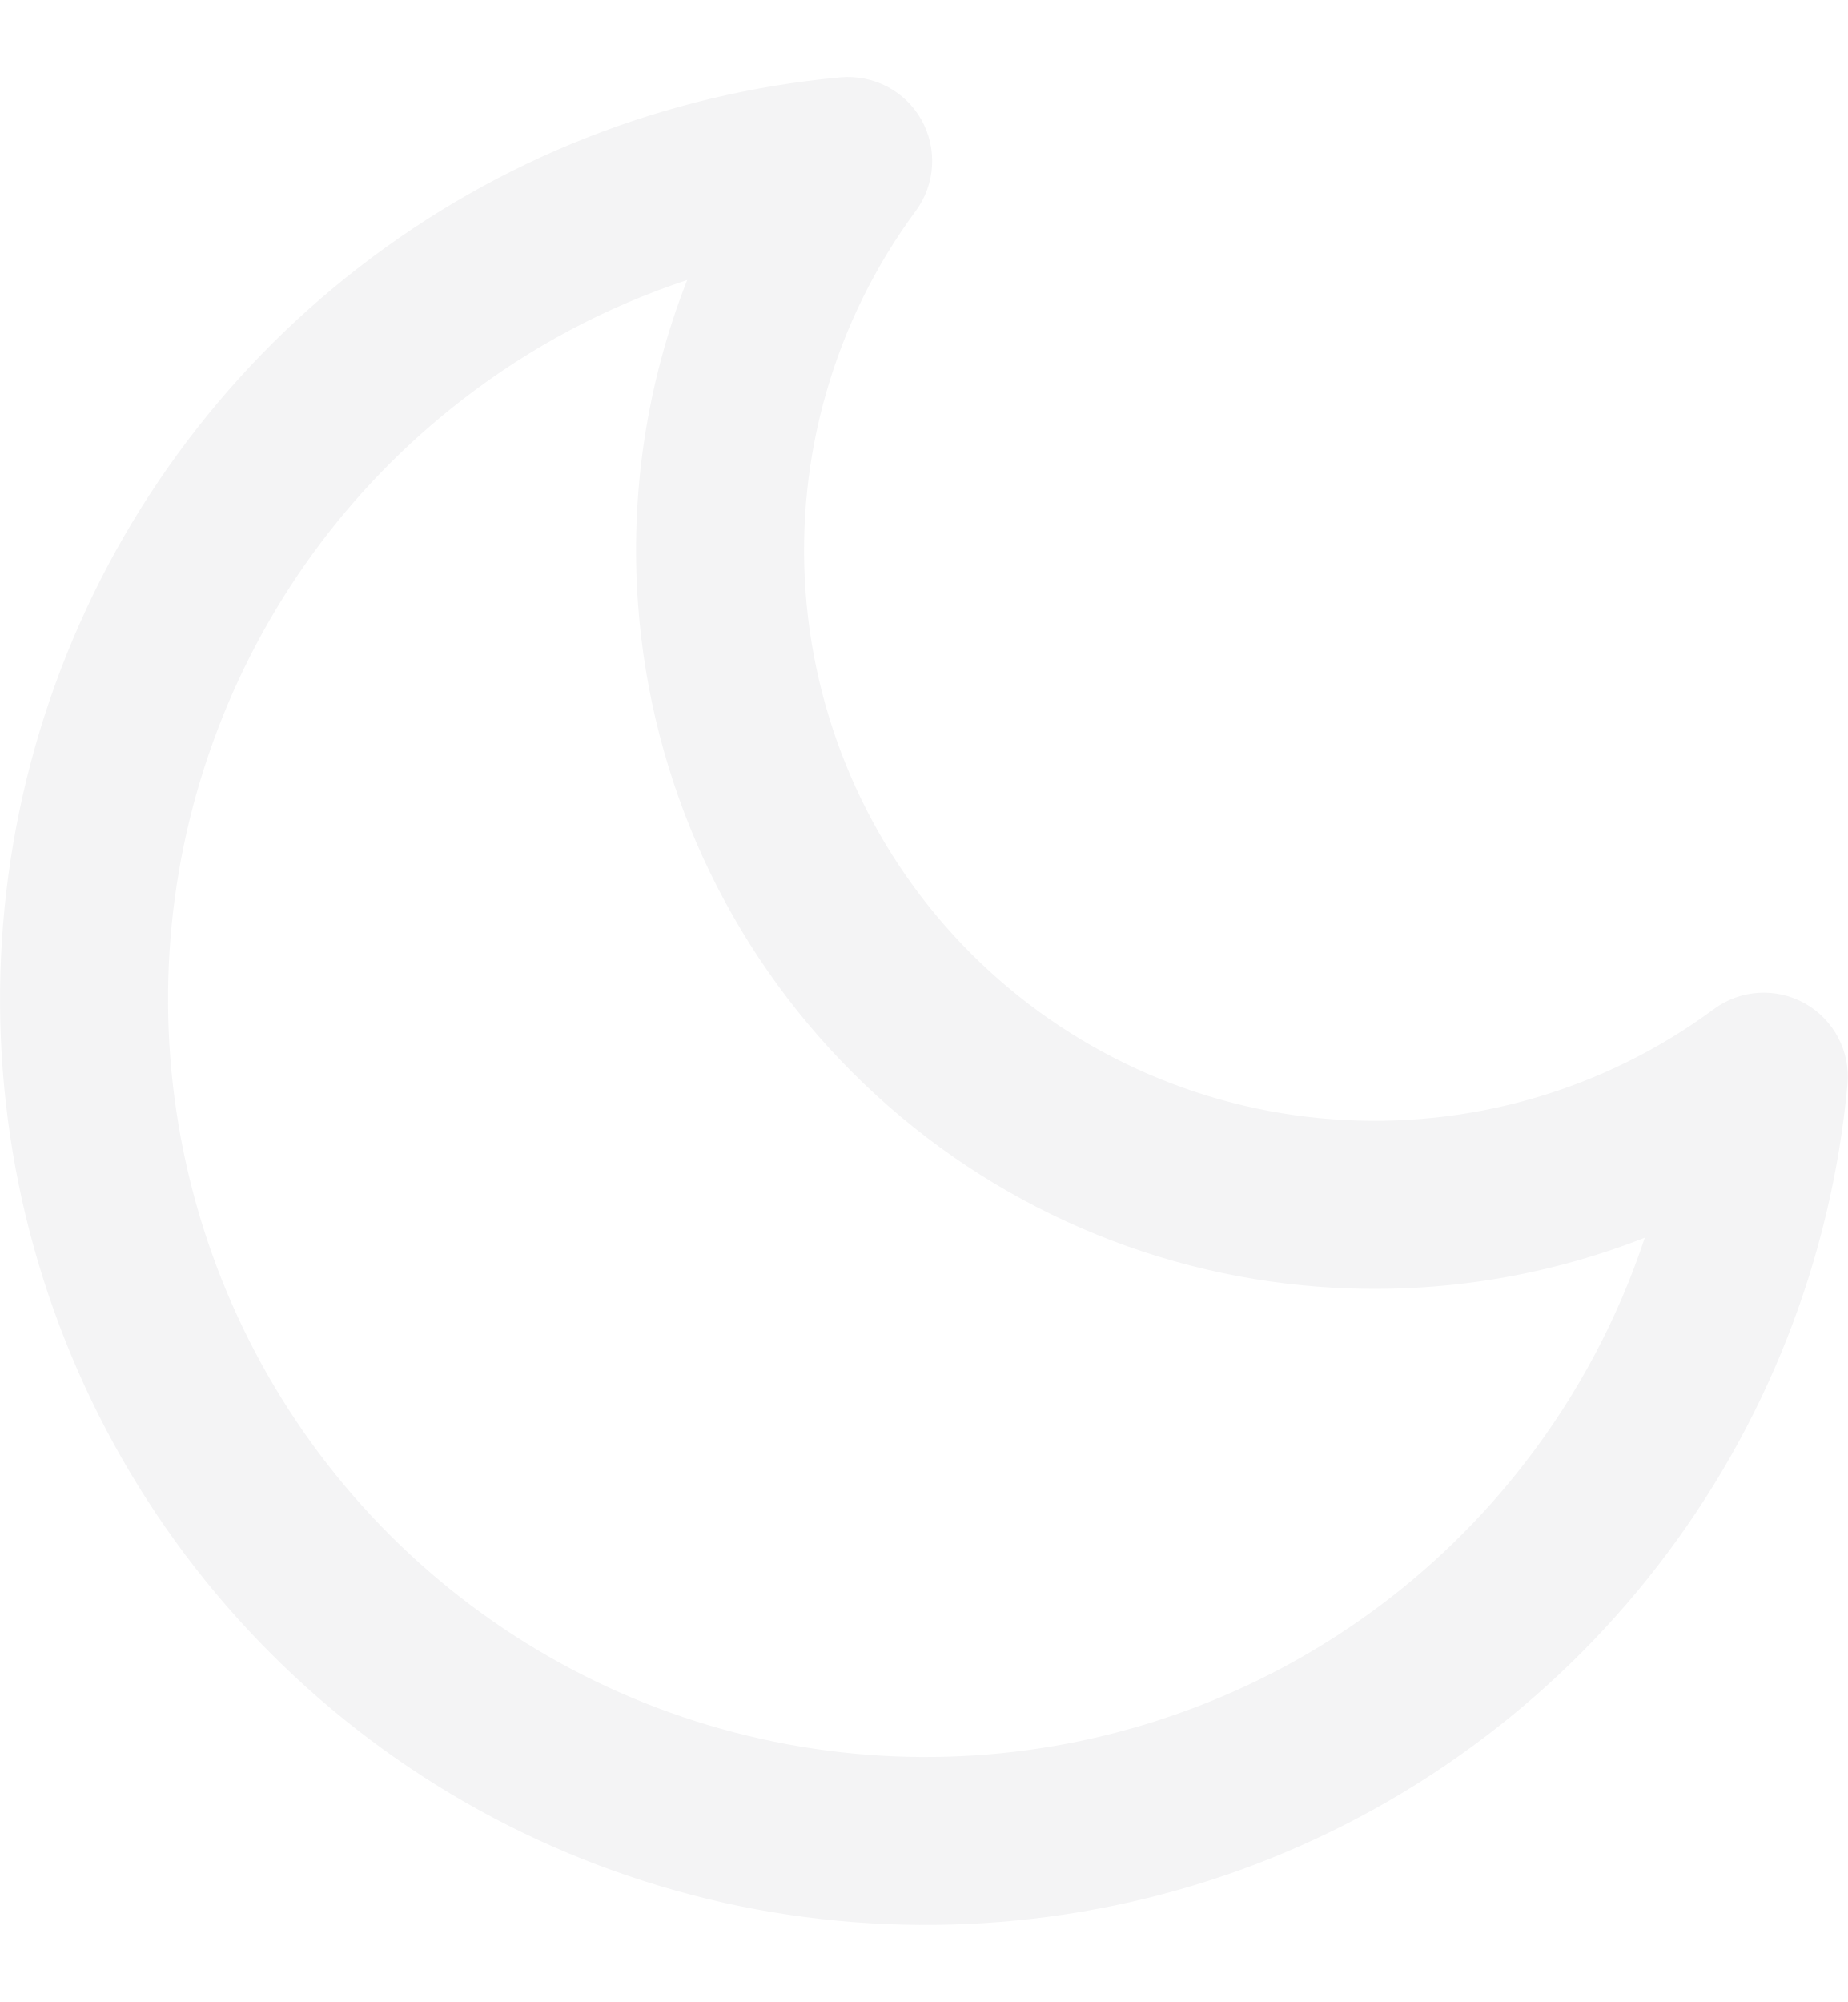
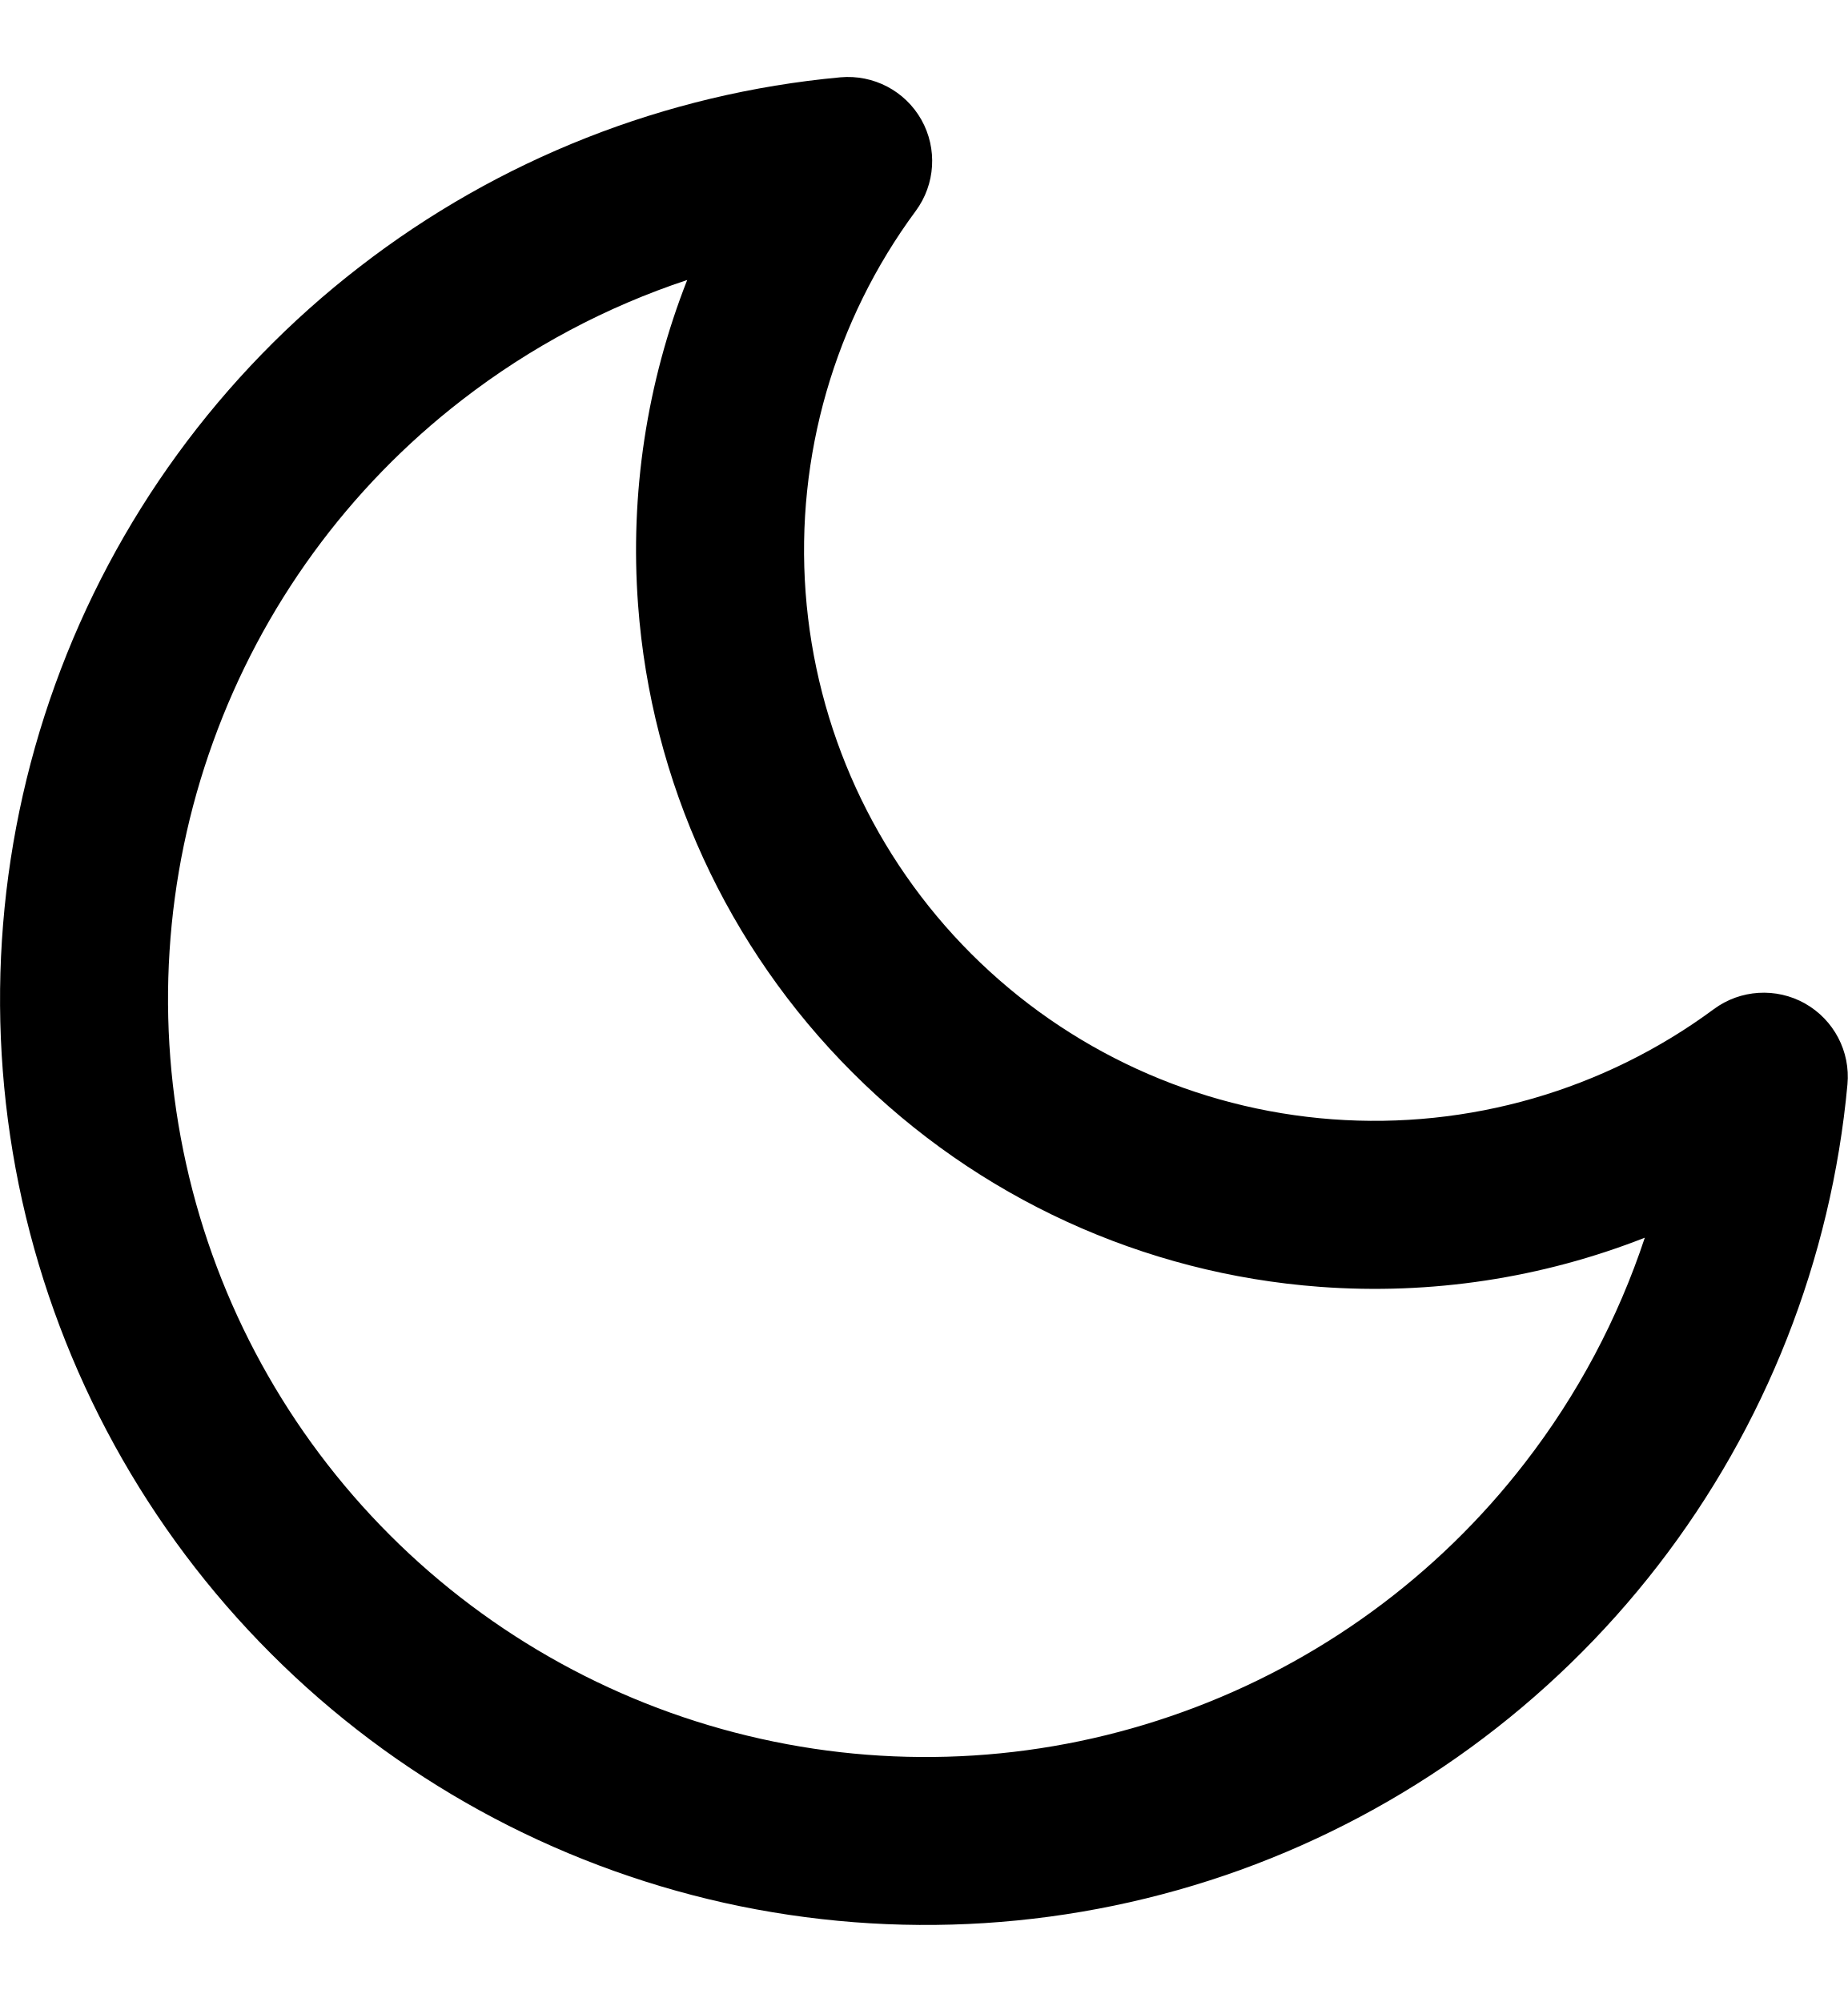
<svg xmlns="http://www.w3.org/2000/svg" width="12" height="13" viewBox="0 0 12 13" fill="none">
-   <path fill-rule="evenodd" clip-rule="evenodd" d="M5.984 0.778C6.089 0.965 6.075 1.197 5.947 1.37C5.42 2.083 5.166 2.963 5.232 3.848C5.298 4.733 5.679 5.565 6.307 6.193C6.935 6.821 7.767 7.202 8.652 7.268C9.537 7.334 10.417 7.08 11.13 6.553C11.303 6.425 11.535 6.411 11.722 6.516C11.91 6.622 12.018 6.828 11.998 7.042C11.893 8.179 11.466 9.262 10.768 10.165C10.069 11.069 9.128 11.755 8.054 12.143C6.98 12.53 5.818 12.604 4.703 12.356C3.589 12.107 2.568 11.547 1.761 10.739C0.953 9.932 0.393 8.911 0.144 7.797C-0.104 6.682 -0.03 5.52 0.358 4.446C0.746 3.372 1.431 2.431 2.335 1.733C3.238 1.034 4.321 0.607 5.458 0.502C5.673 0.483 5.878 0.59 5.984 0.778ZM4.463 1.818C3.938 1.992 3.444 2.254 3.002 2.596C2.262 3.167 1.701 3.938 1.384 4.817C1.066 5.696 1.006 6.647 1.209 7.559C1.412 8.472 1.871 9.307 2.532 9.968C3.193 10.629 4.029 11.088 4.941 11.291C5.853 11.495 6.804 11.434 7.683 11.116C8.562 10.799 9.333 10.238 9.904 9.498C10.246 9.056 10.508 8.562 10.682 8.037C10.016 8.299 9.295 8.41 8.571 8.356C7.425 8.271 6.348 7.777 5.536 6.964C4.723 6.152 4.229 5.075 4.144 3.929C4.09 3.205 4.201 2.484 4.463 1.818Z" fill="#F4F4F5" />
+   <path fill-rule="evenodd" clip-rule="evenodd" d="M5.984 0.778C6.089 0.965 6.075 1.197 5.947 1.37C5.42 2.083 5.166 2.963 5.232 3.848C5.298 4.733 5.679 5.565 6.307 6.193C6.935 6.821 7.767 7.202 8.652 7.268C9.537 7.334 10.417 7.08 11.13 6.553C11.303 6.425 11.535 6.411 11.722 6.516C11.91 6.622 12.018 6.828 11.998 7.042C11.893 8.179 11.466 9.262 10.768 10.165C10.069 11.069 9.128 11.755 8.054 12.143C6.98 12.53 5.818 12.604 4.703 12.356C3.589 12.107 2.568 11.547 1.761 10.739C0.953 9.932 0.393 8.911 0.144 7.797C-0.104 6.682 -0.03 5.52 0.358 4.446C0.746 3.372 1.431 2.431 2.335 1.733C3.238 1.034 4.321 0.607 5.458 0.502C5.673 0.483 5.878 0.59 5.984 0.778ZM4.463 1.818C3.938 1.992 3.444 2.254 3.002 2.596C2.262 3.167 1.701 3.938 1.384 4.817C1.066 5.696 1.006 6.647 1.209 7.559C1.412 8.472 1.871 9.307 2.532 9.968C3.193 10.629 4.029 11.088 4.941 11.291C5.853 11.495 6.804 11.434 7.683 11.116C8.562 10.799 9.333 10.238 9.904 9.498C10.246 9.056 10.508 8.562 10.682 8.037C10.016 8.299 9.295 8.41 8.571 8.356C7.425 8.271 6.348 7.777 5.536 6.964C4.723 6.152 4.229 5.075 4.144 3.929C4.09 3.205 4.201 2.484 4.463 1.818Z" fill="currentColor" />
</svg>
